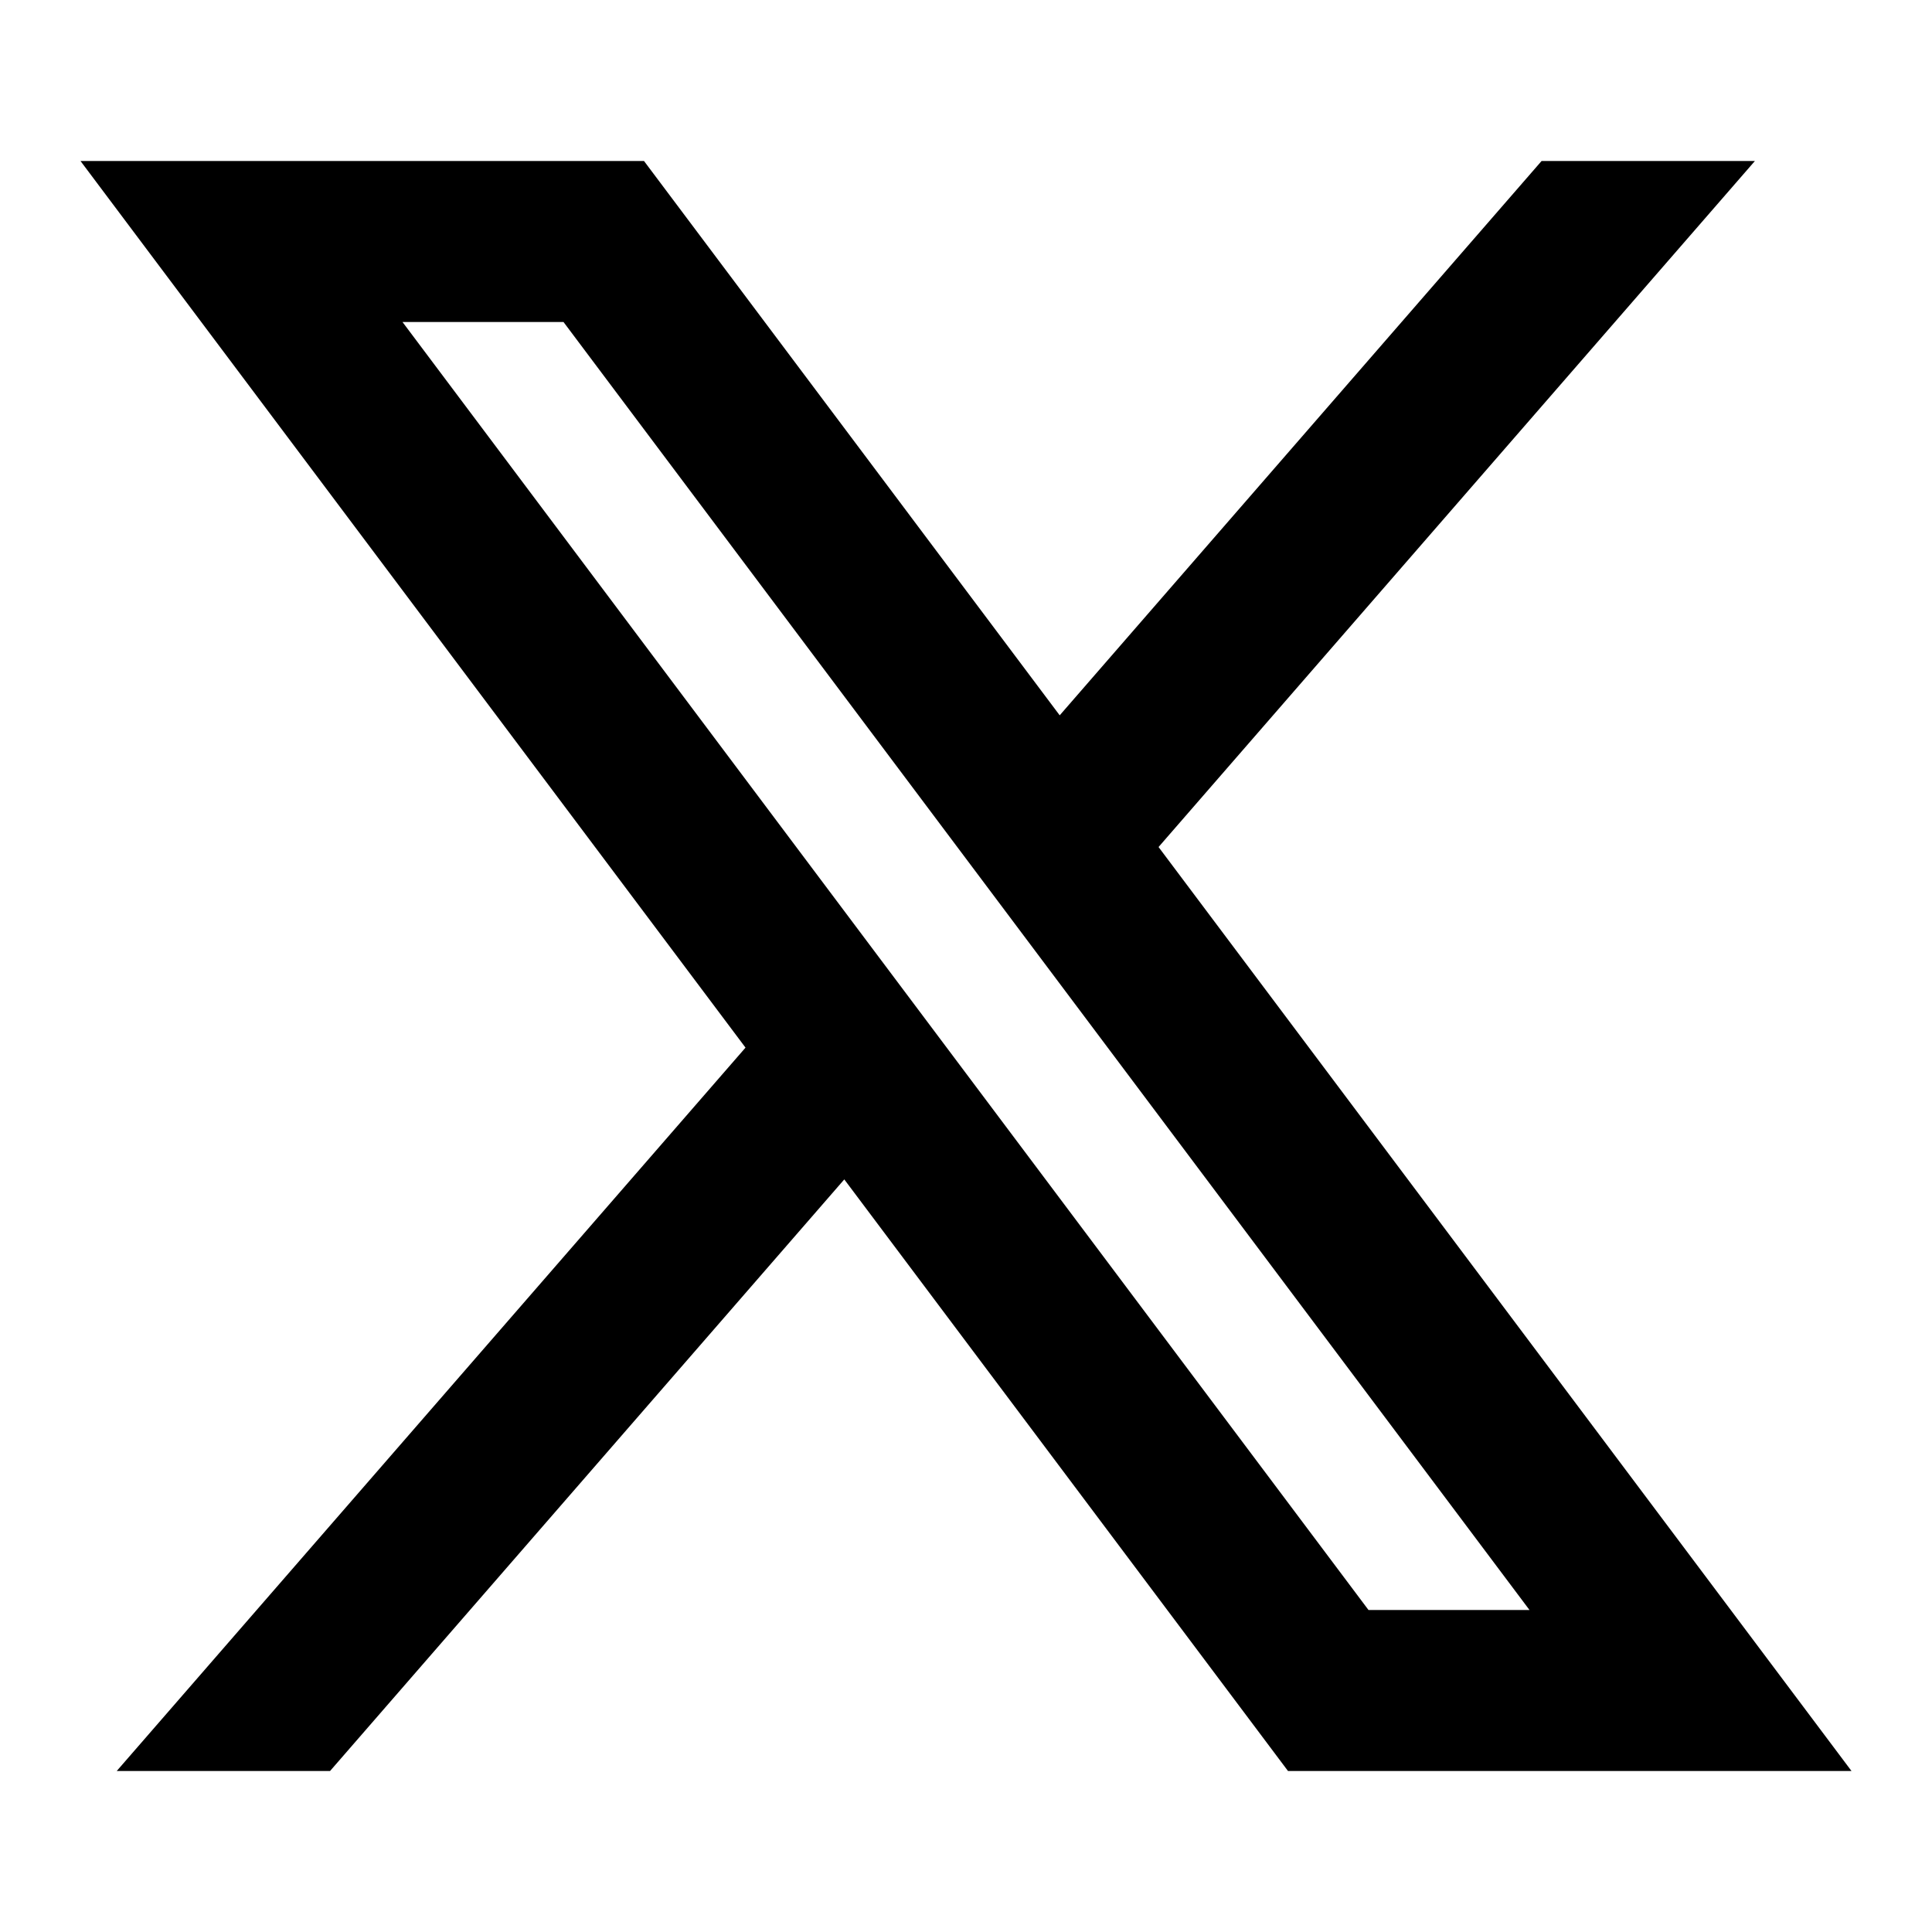
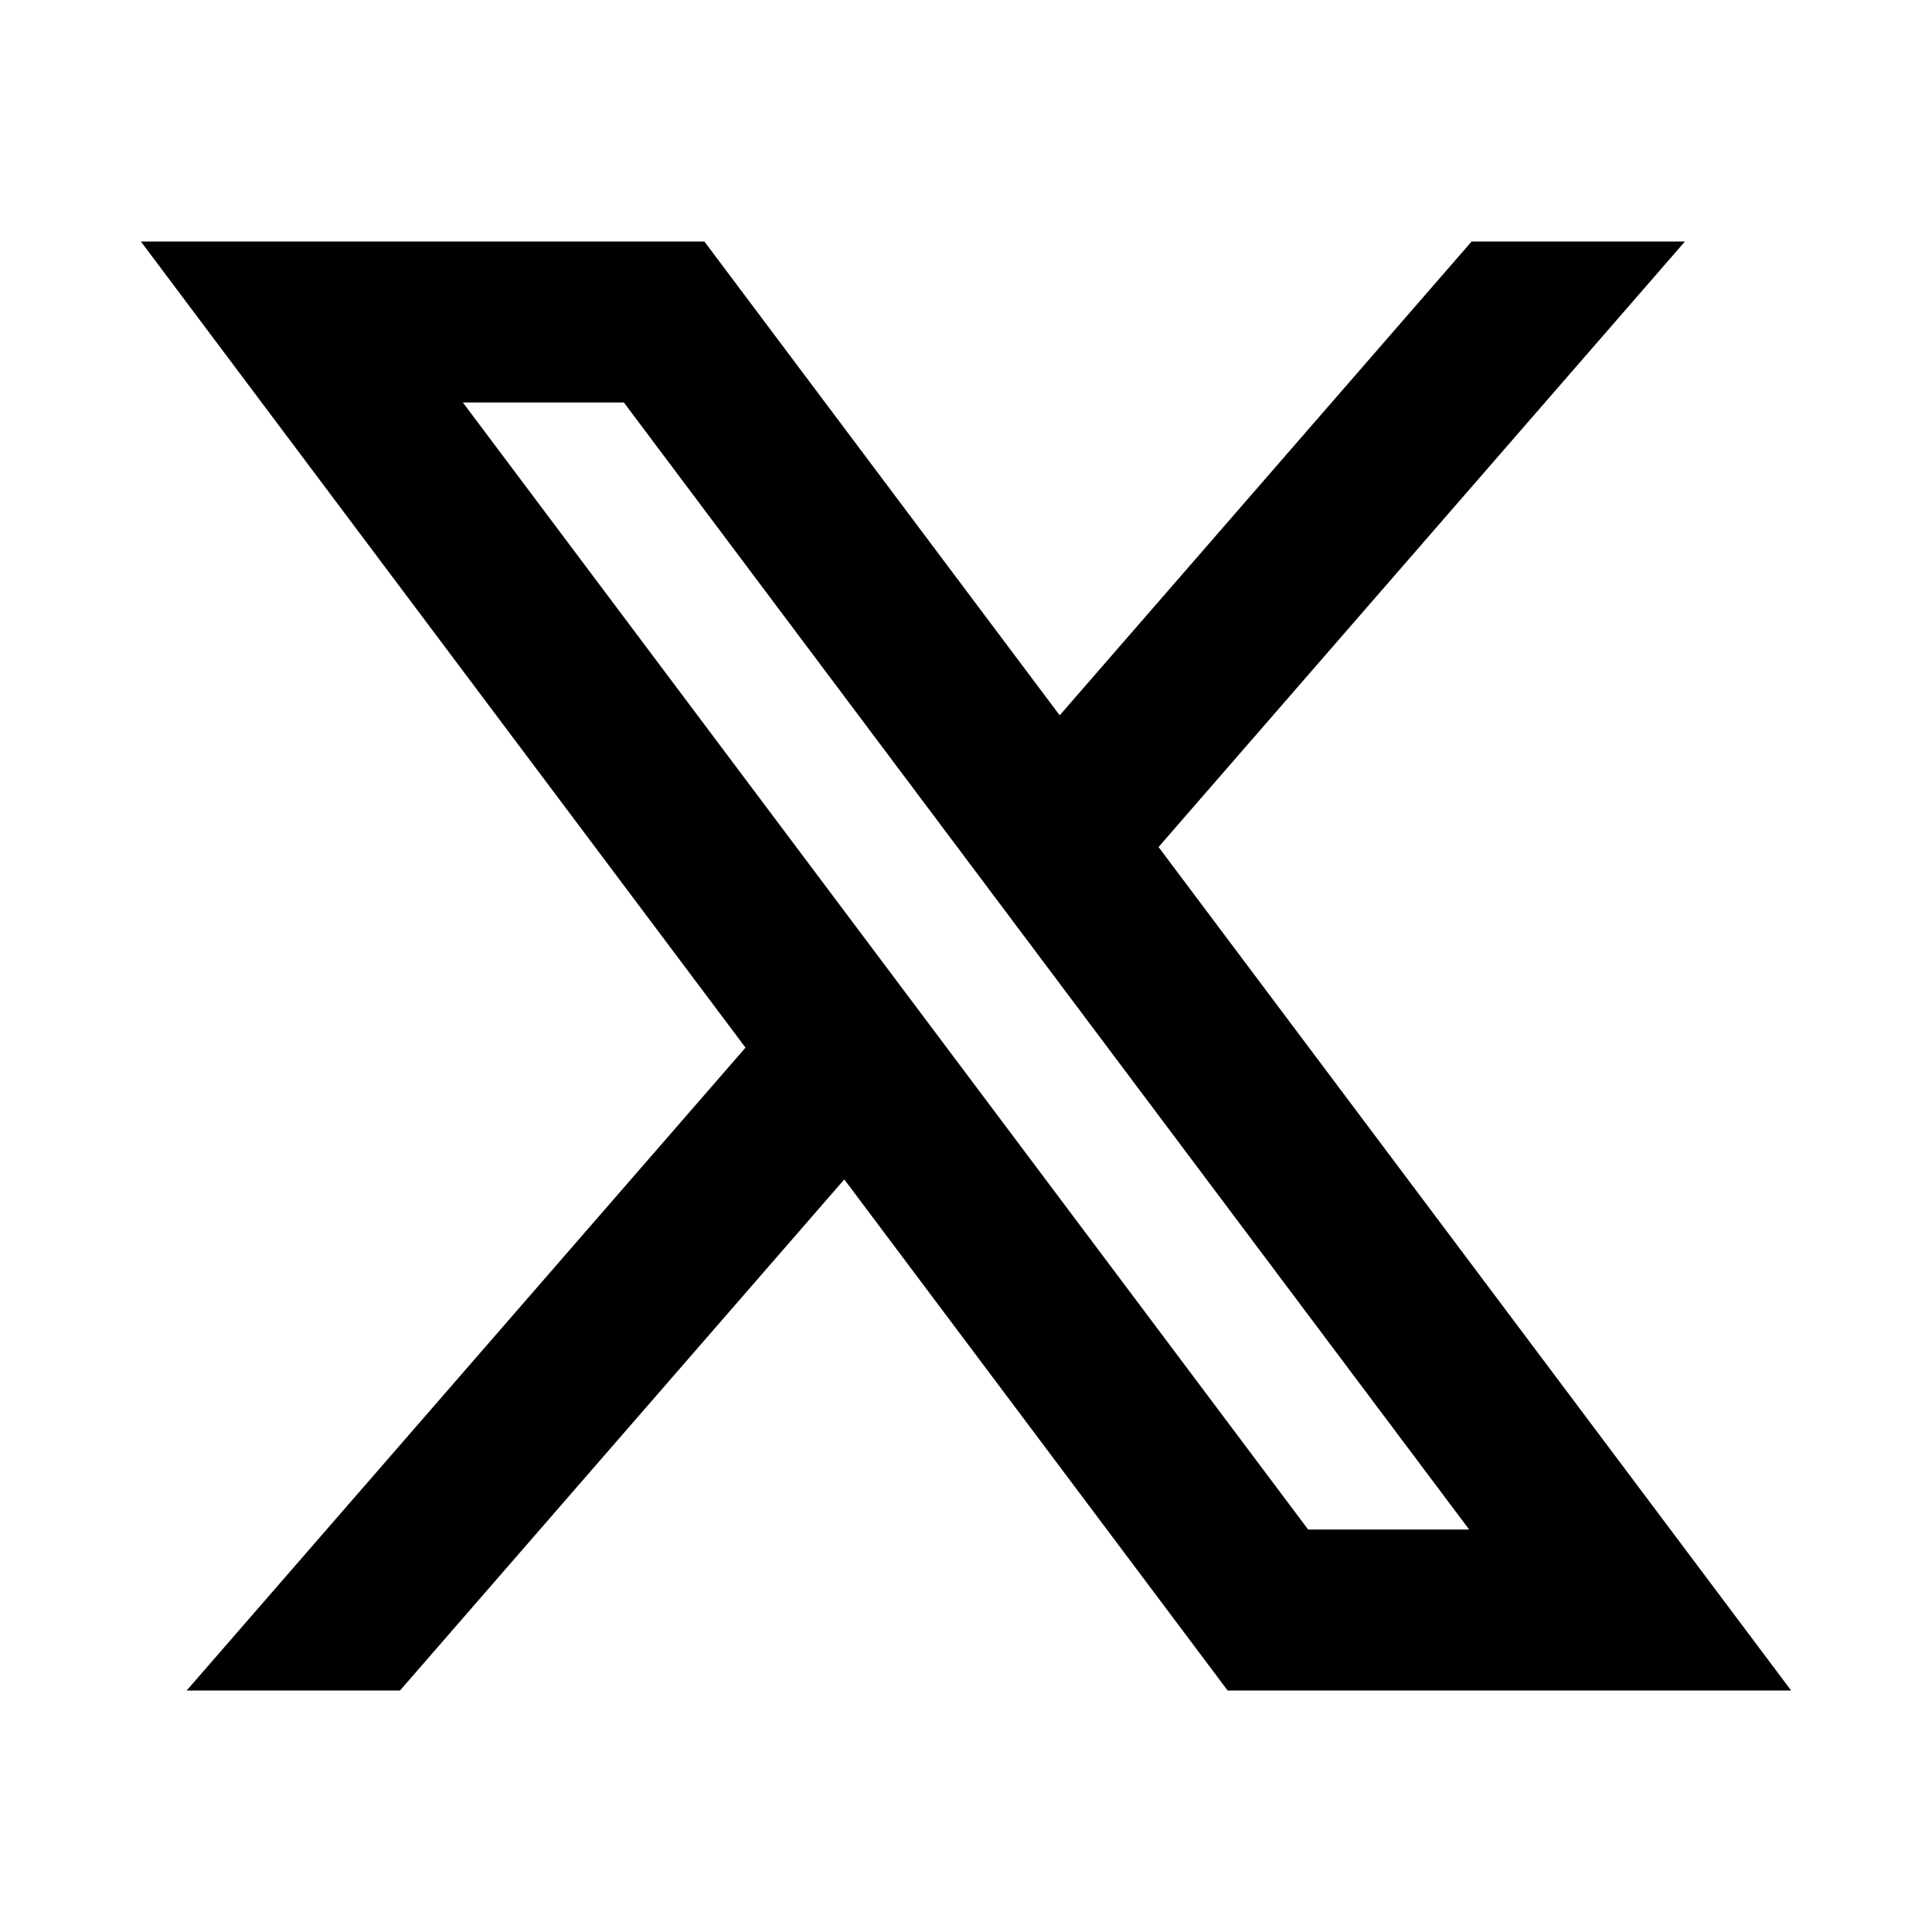
<svg xmlns="http://www.w3.org/2000/svg" viewBox="0 0 24 24" fill="currentColor">
-   <path d="M8 2H1L9.261 13.014L1.45 22H4.1L10.488 14.651L16 22H23L14.392 10.522L21.8 2H19.15L13.164 8.886L8 2ZM17 20L5 4H7L19 20H17Z" />
+   <path d="M10.488 14.651L15.25 21H22.25L14.392 10.522L20.931 3H18.281L13.164 8.886L8.75 3H1.75L9.261 13.014L2.319 21H4.969L10.488 14.651ZM16.25 19L5.75 5H7.75L18.25 19H16.25Z" />
</svg>
